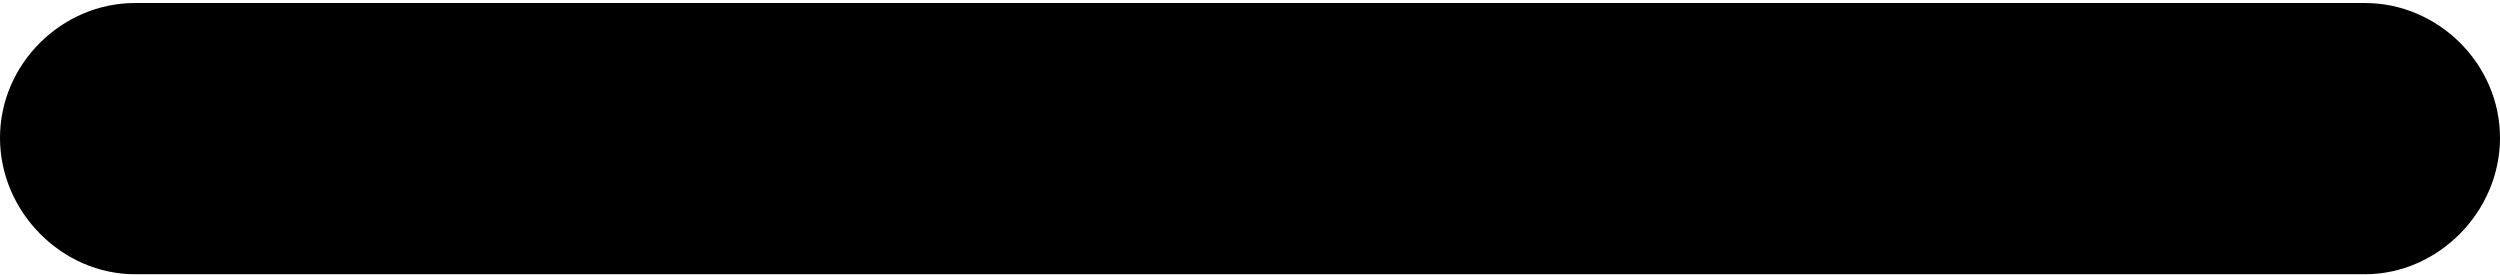
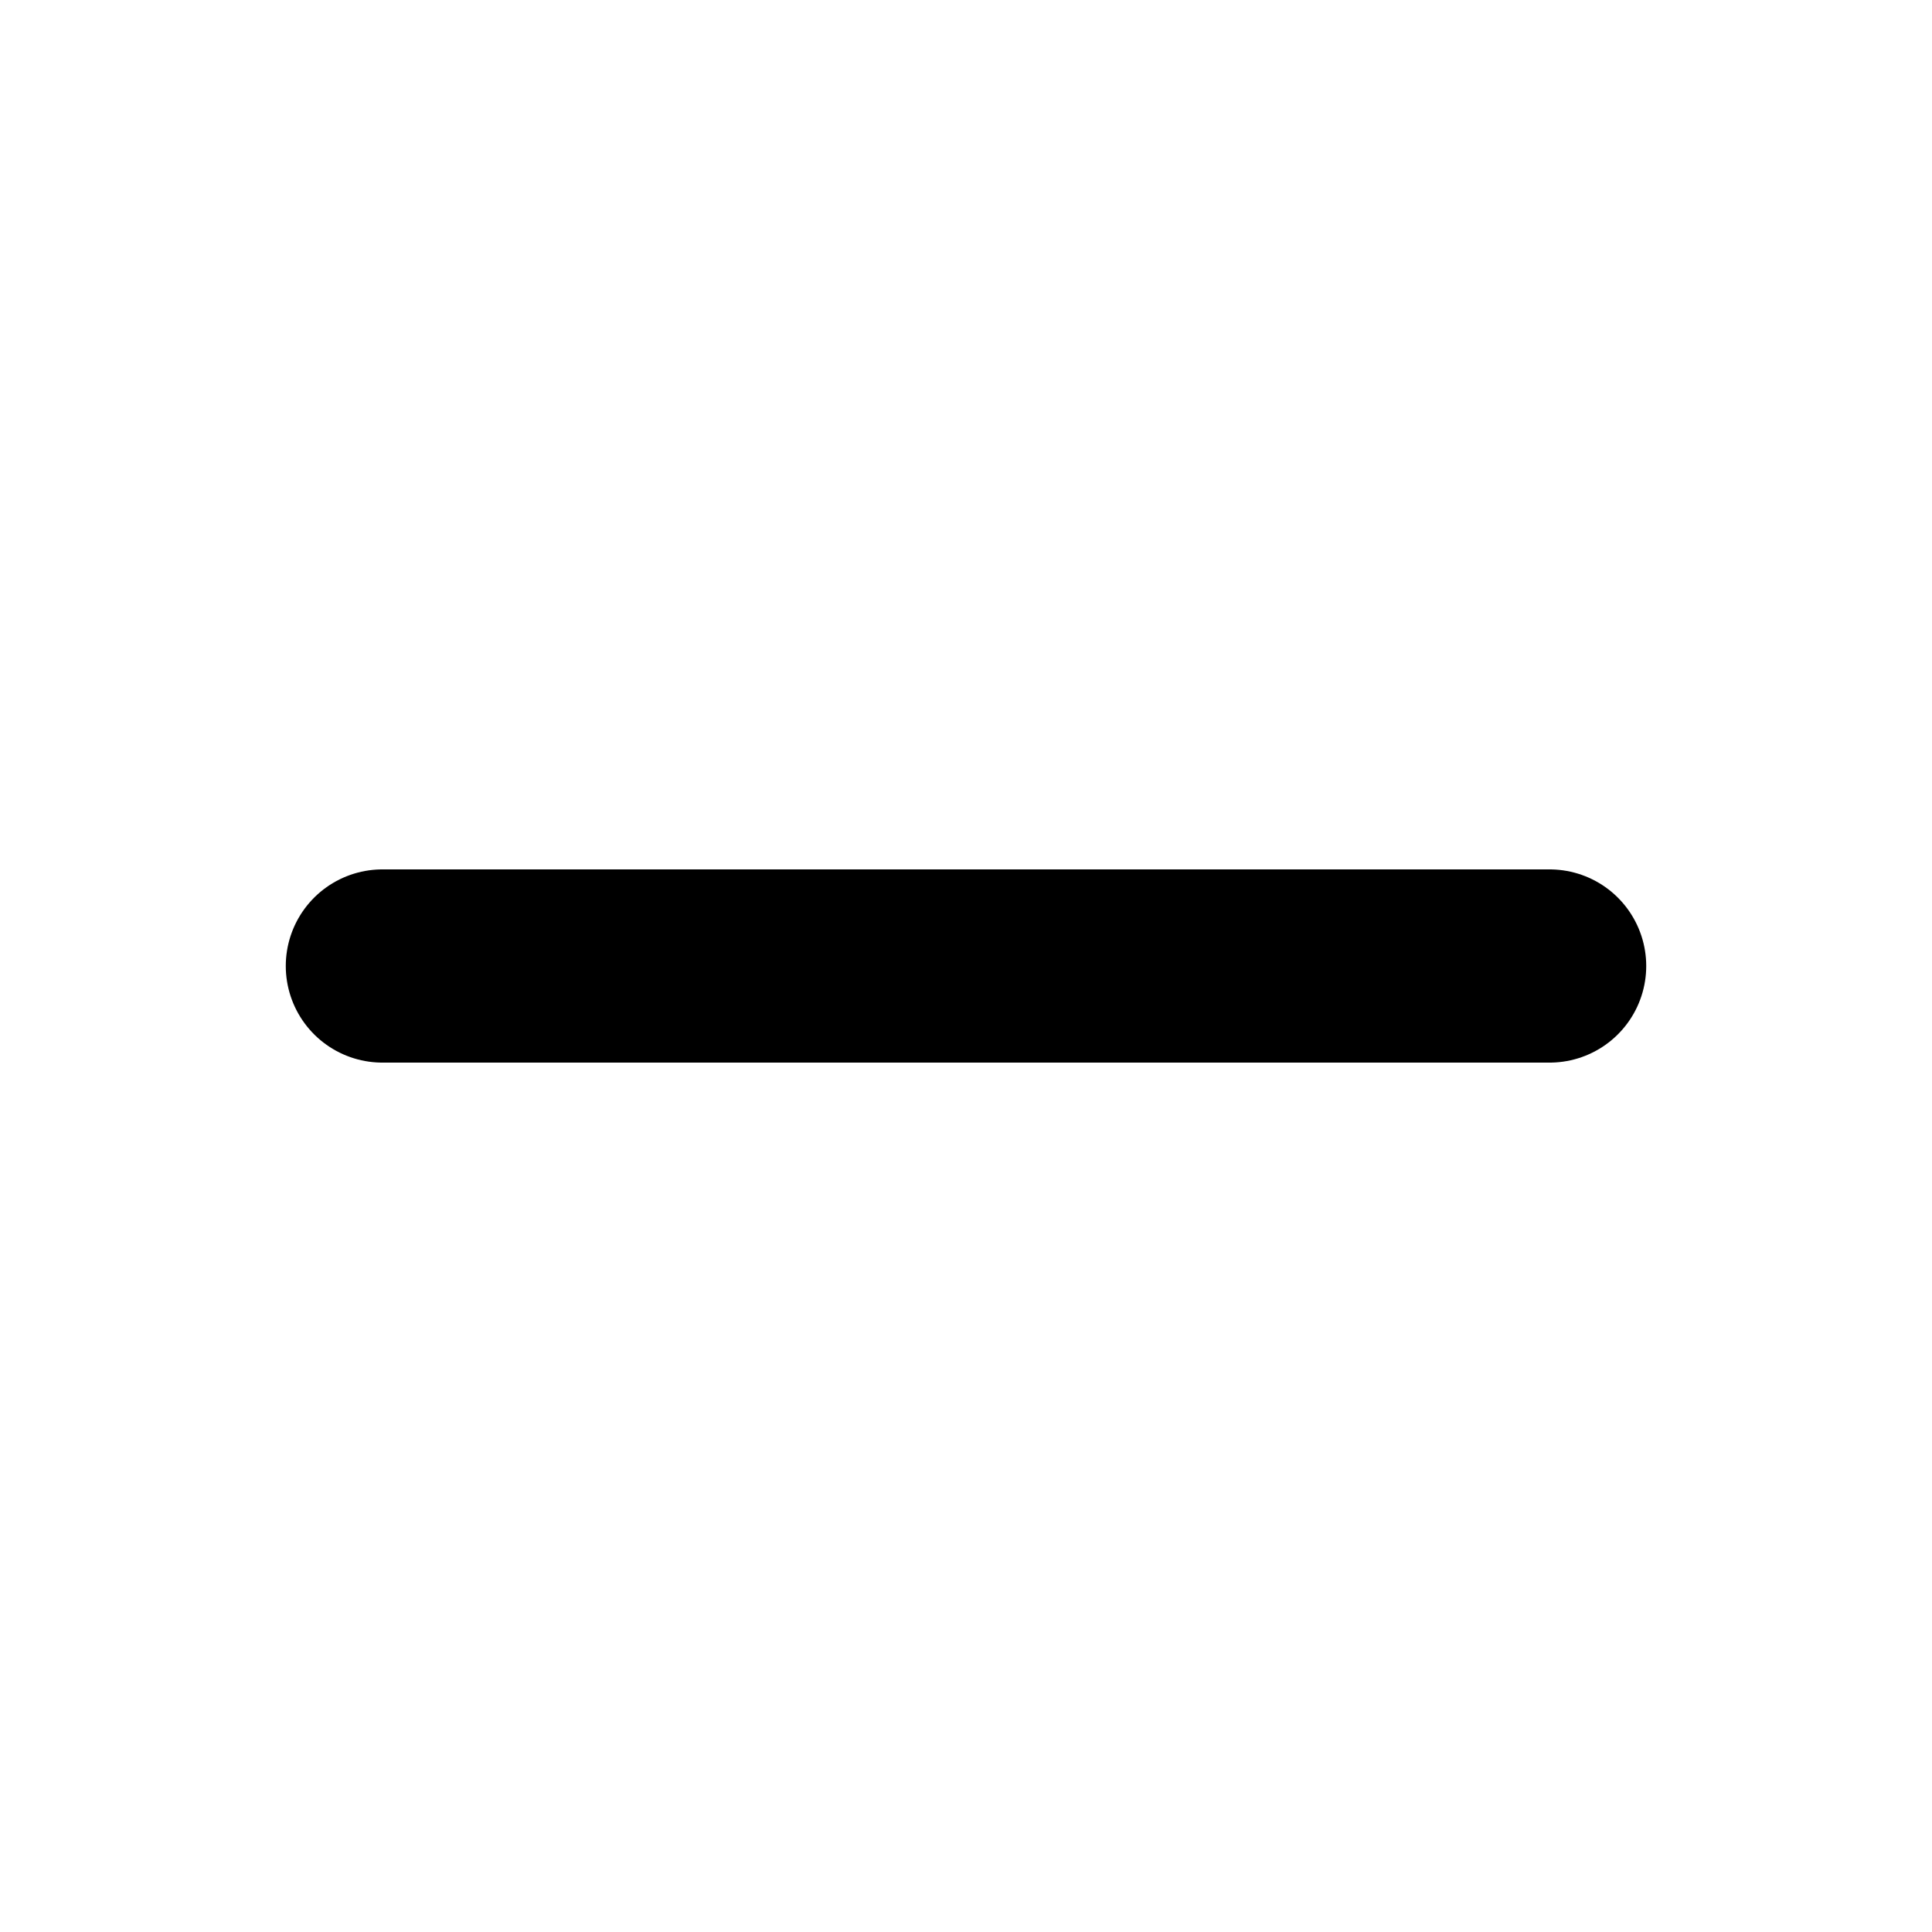
- <svg xmlns="http://www.w3.org/2000/svg" version="1.1" viewBox="0 0 32.227 3.535">
-   <g>
-     <rect height="3.535" opacity="0" width="32.227" x="0" y="0" />
-     <path fill="currentColor" d="M1.738 3.535L30.488 3.535C31.426 3.535 32.227 2.734 32.227 1.777C32.227 0.82 31.426 0.039 30.488 0.039L1.738 0.039C0.801 0.039 0 0.82 0 1.777C0 2.734 0.801 3.535 1.738 3.535Z" />
-   </g>
+ <svg xmlns="http://www.w3.org/2000/svg" viewBox="0 0 24 24">
+   <rect width="24" height="24" opacity="0" />
+   <path d="M4.75 12h14.5" fill="none" stroke="currentColor" stroke-width="2.4" stroke-linecap="round" />
</svg>
